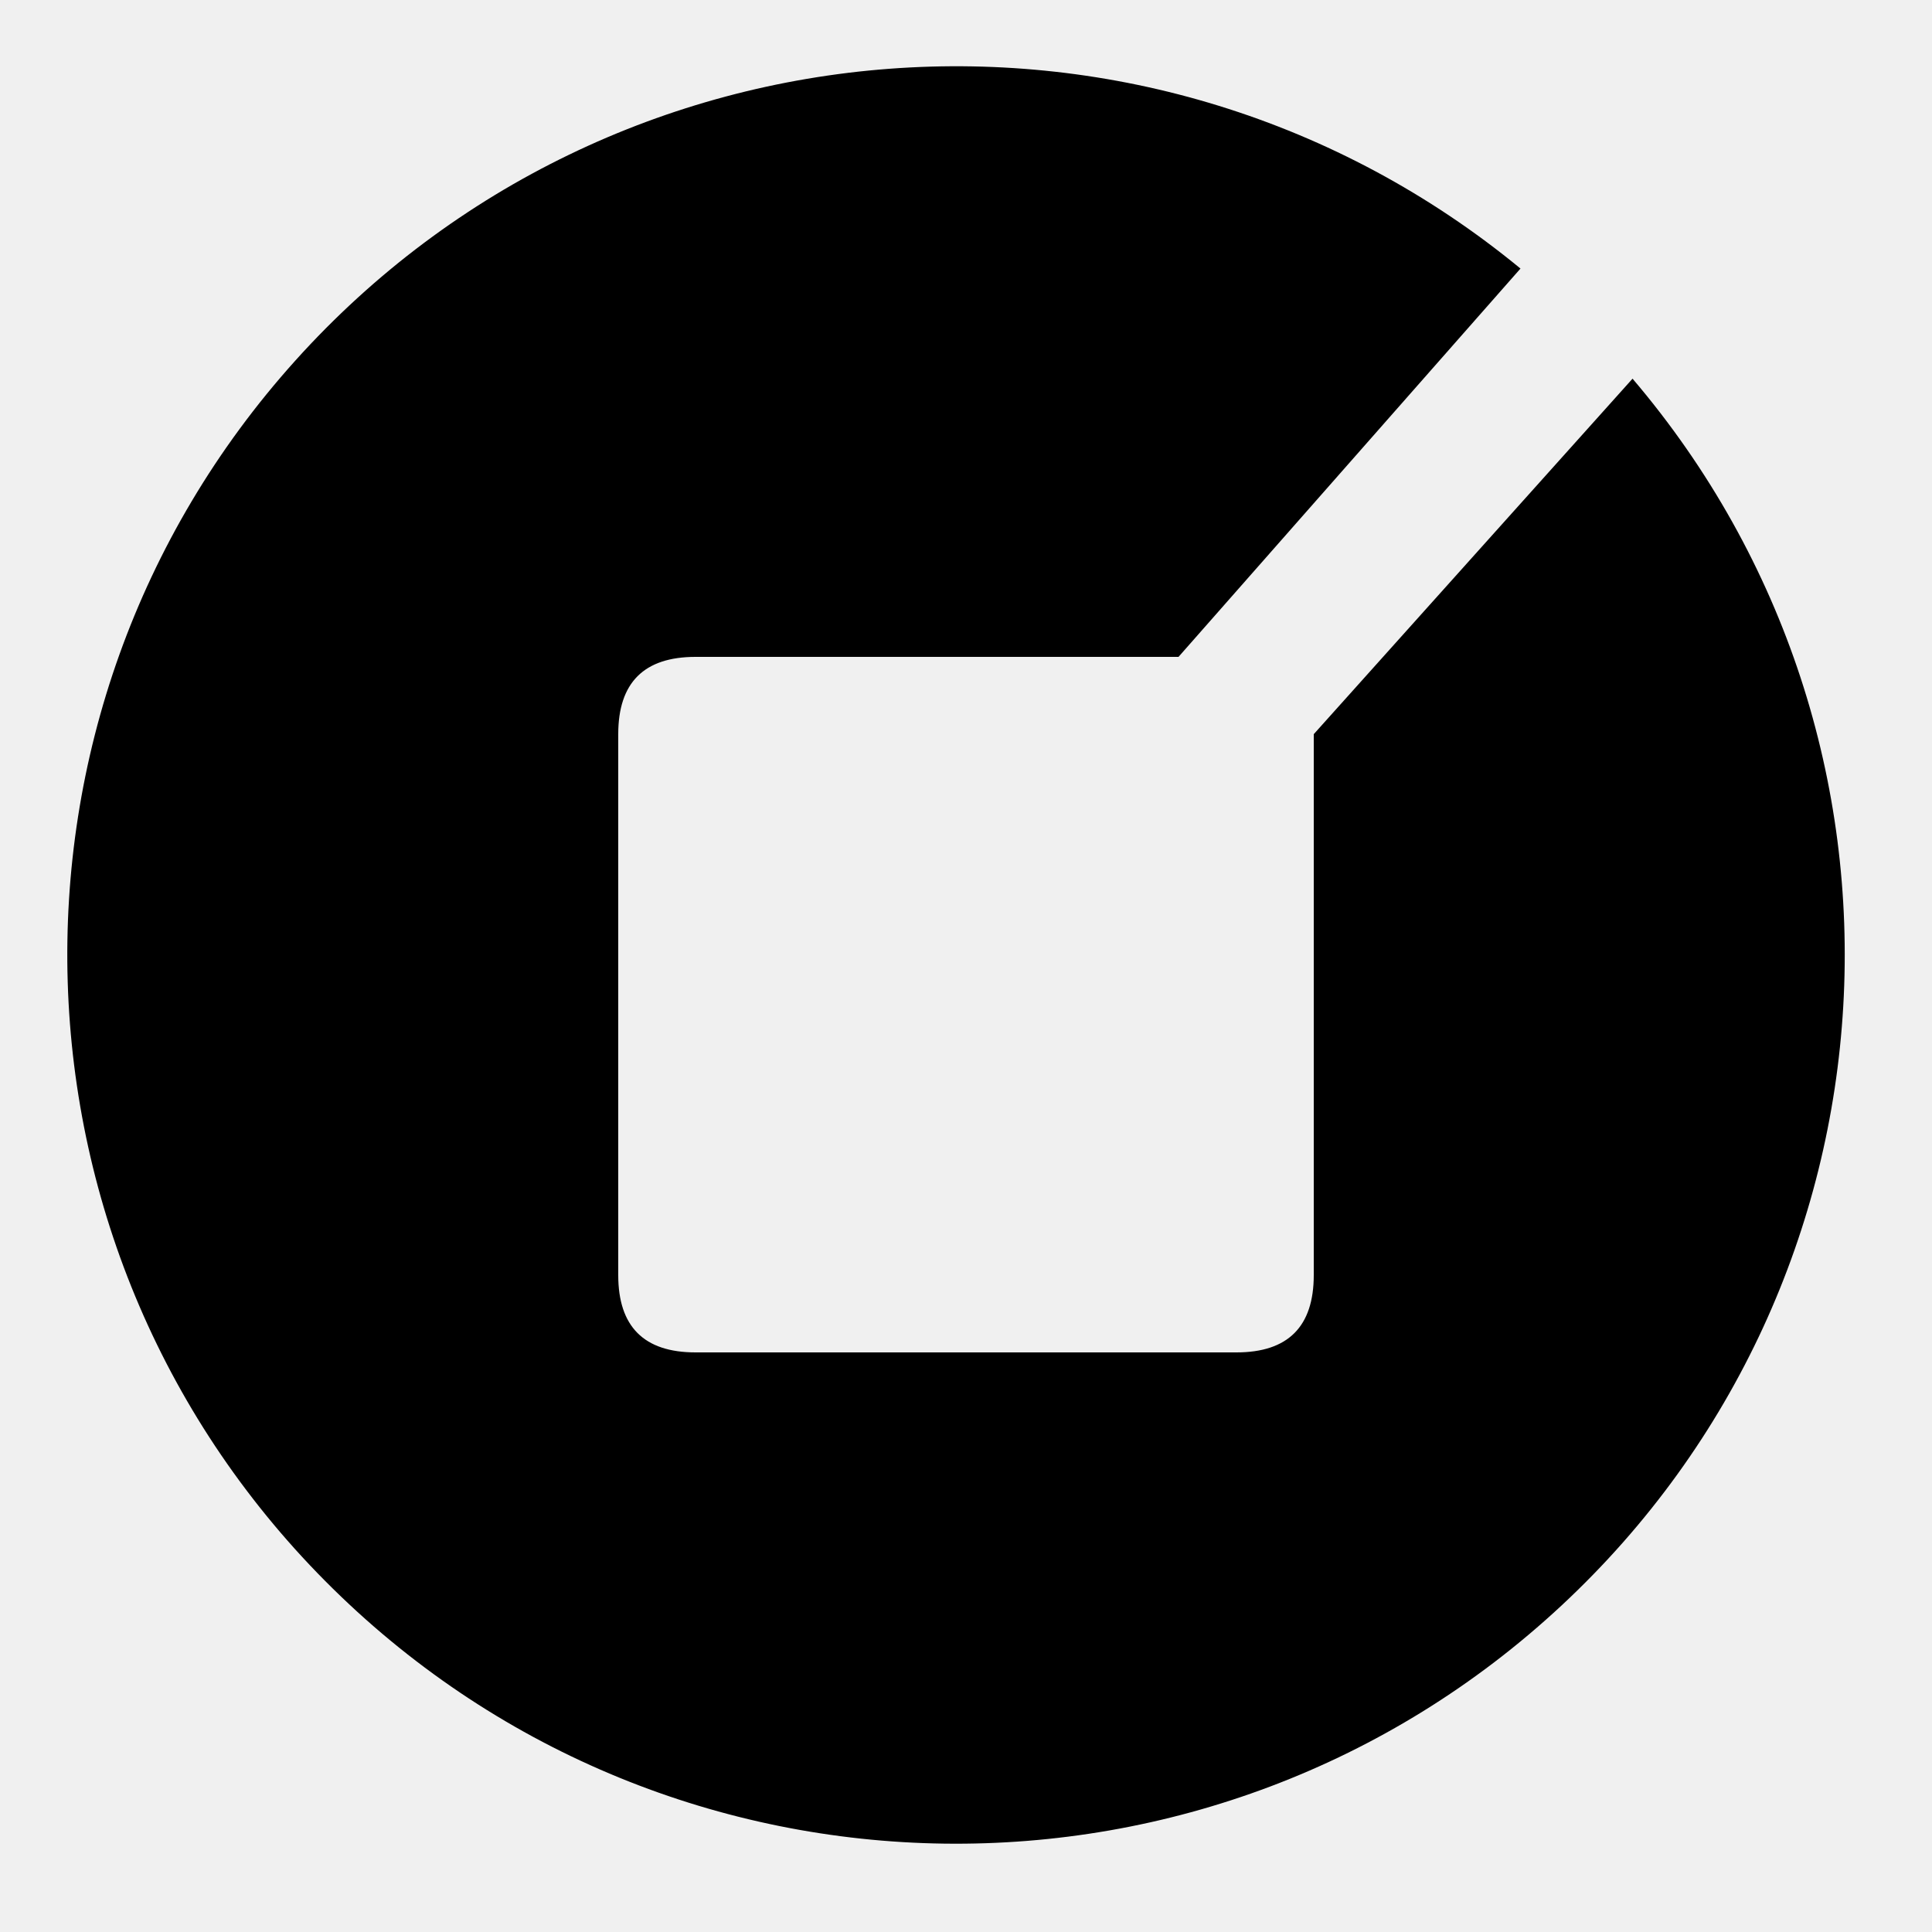
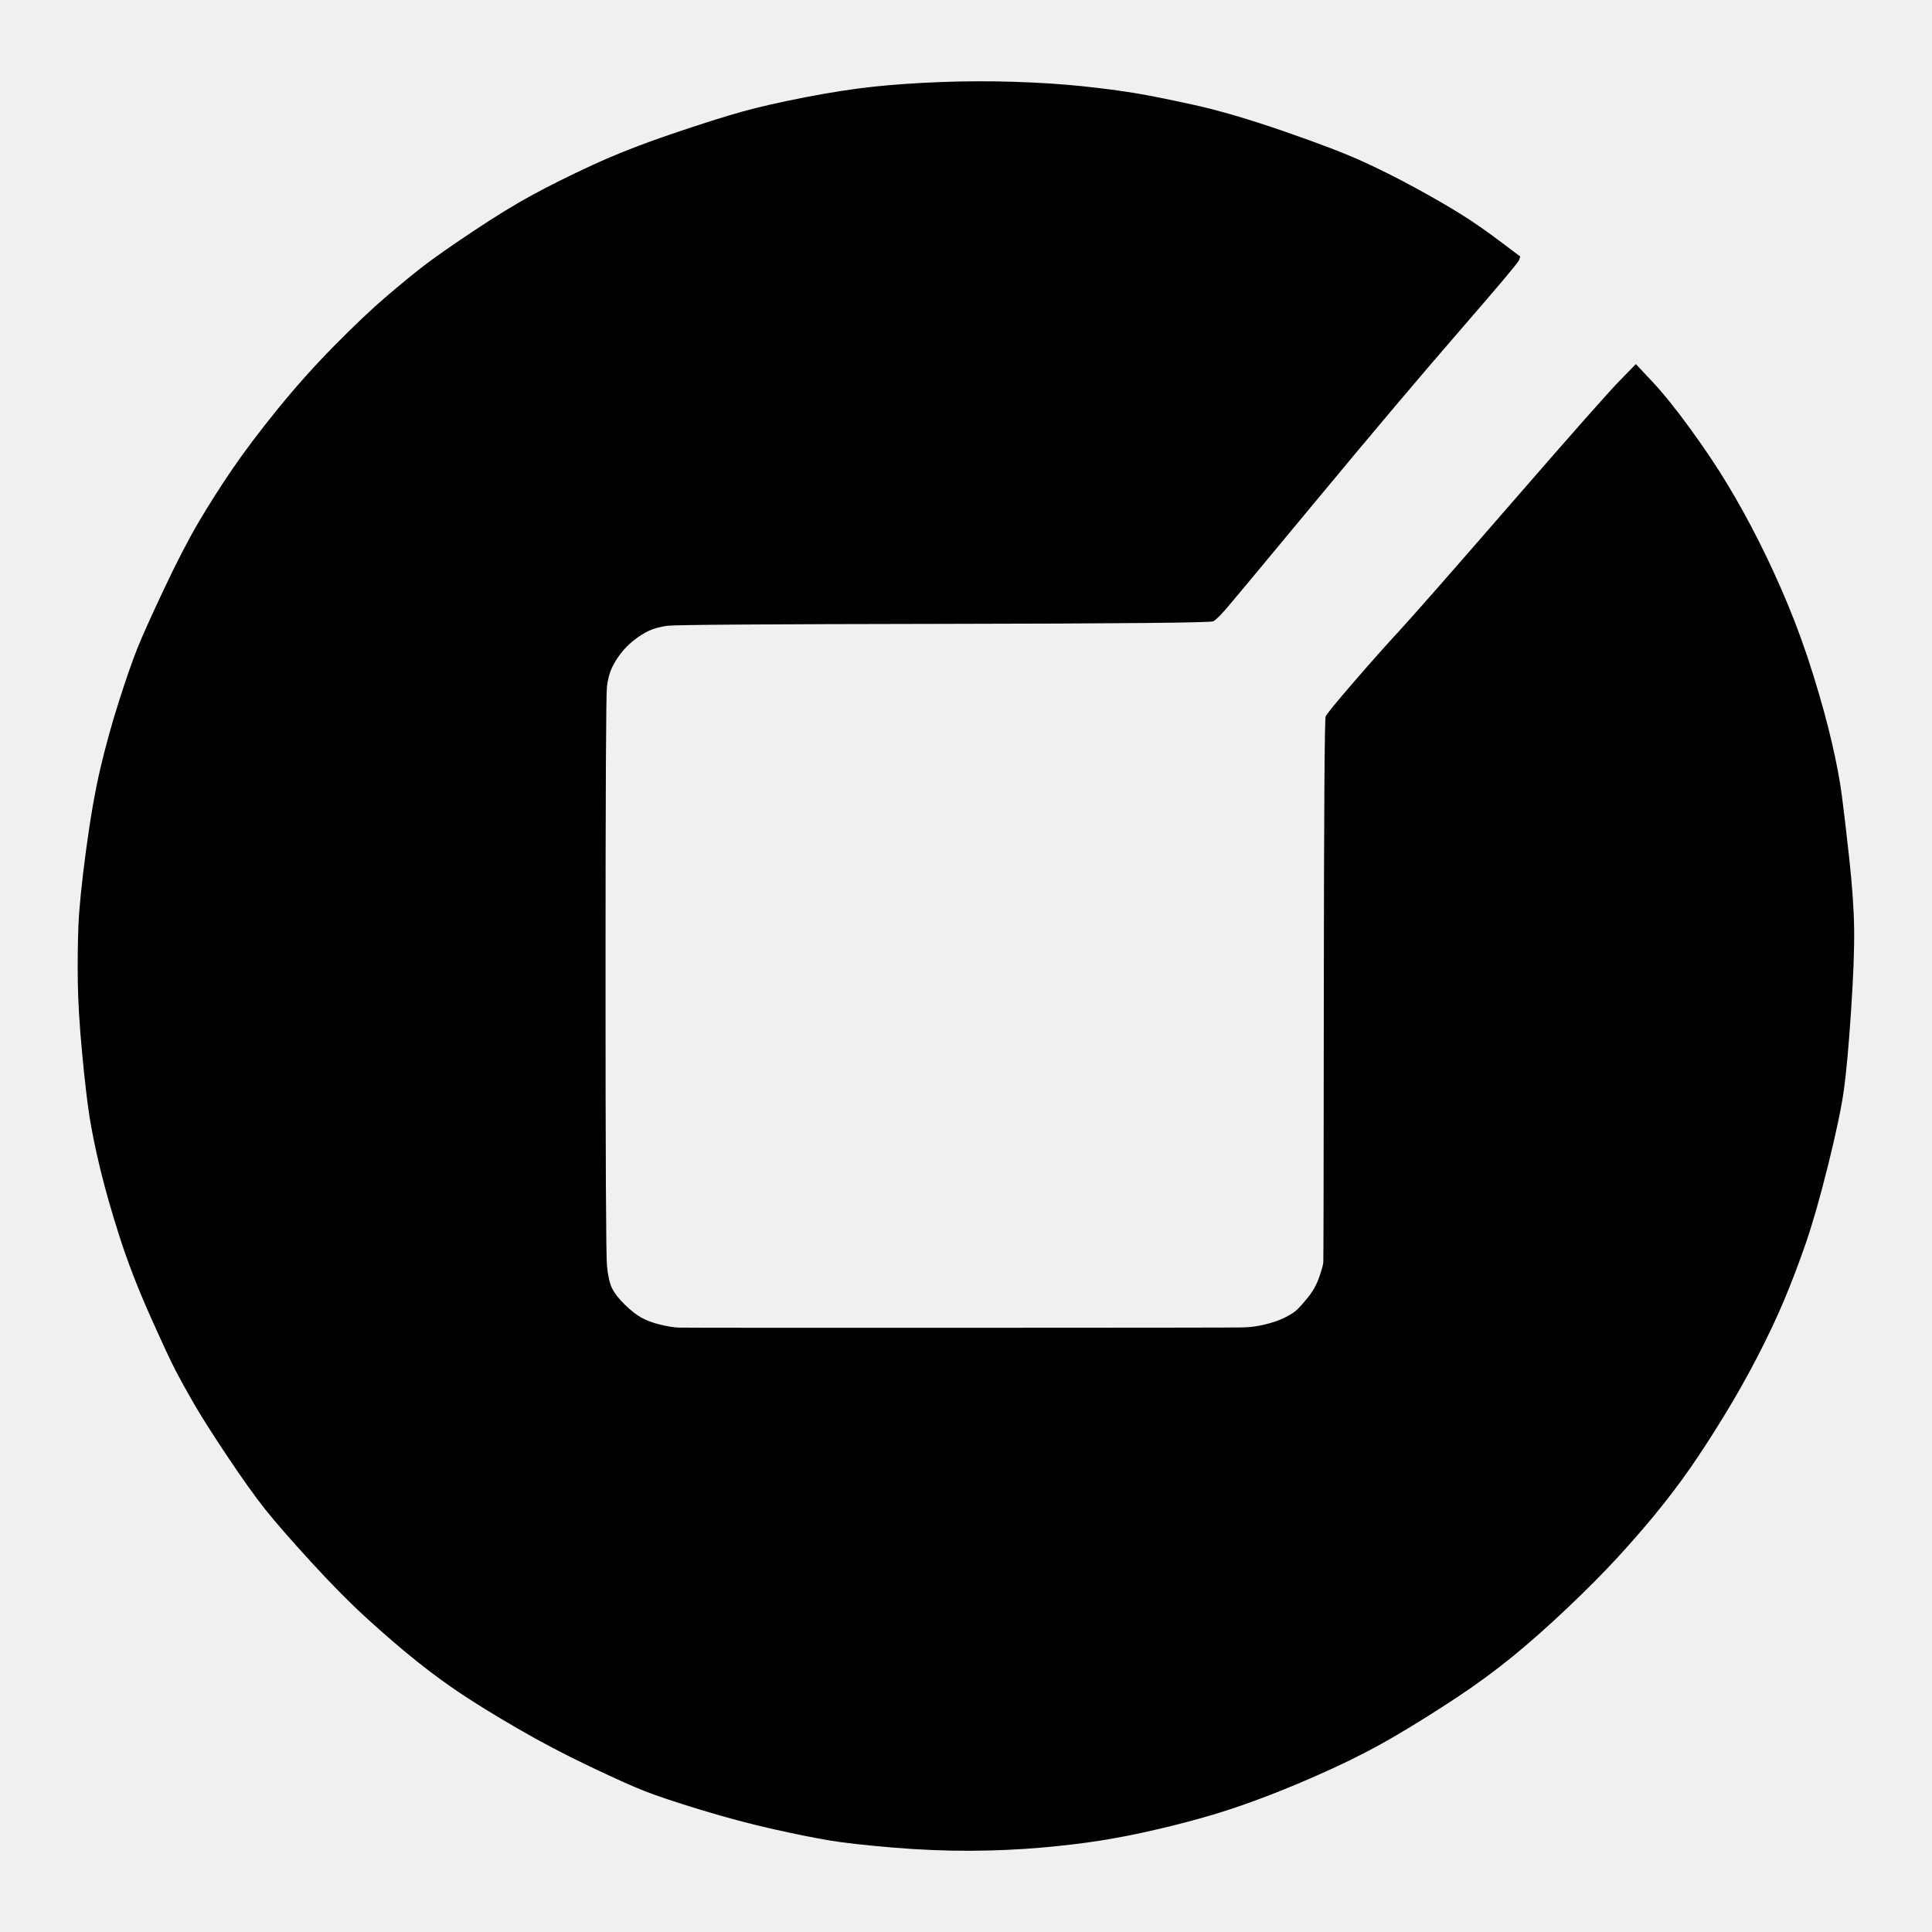
<svg xmlns="http://www.w3.org/2000/svg" viewBox="0 0 100 100">
  <style>path{fill:#000}@media(prefers-color-scheme:dark){path{fill:#fff}}</style>
-   <path d="M78.7 13.9A46 46 0 1 0 84.5 19.6L68 38V66Q68 70 64 70H36Q32 70 32 66V38Q32 34 36 34H61Z" />
+   <path d="M48.675 4.247Q46.740 4.323 45.191 4.489Q43.643 4.655 41.708 5.029Q39.772 5.402 38.418 5.777Q37.063 6.153 34.741 6.943Q32.418 7.734 30.676 8.539Q28.935 9.343 27.580 10.077Q26.225 10.811 24.484 11.974Q22.742 13.137 21.968 13.732Q21.194 14.326 20.032 15.316Q18.871 16.306 17.310 17.889Q15.749 19.472 14.339 21.214Q12.929 22.956 12.007 24.311Q11.083 25.665 10.285 27.020Q9.486 28.375 8.482 30.504Q7.478 32.633 7.093 33.600Q6.708 34.568 6.153 36.310Q5.598 38.051 5.190 39.793Q4.783 41.535 4.448 44.051Q4.113 46.567 4.059 47.921Q4.006 49.276 4.027 50.824Q4.049 52.373 4.250 54.501Q4.450 56.630 4.632 57.791Q4.815 58.953 5.187 60.501Q5.561 62.049 6.180 63.984Q6.799 65.920 7.745 68.049Q8.692 70.177 9.096 70.952Q9.499 71.726 10.060 72.693Q10.621 73.661 11.784 75.403Q12.948 77.145 13.717 78.112Q14.486 79.080 16.098 80.843Q17.710 82.606 19.065 83.835Q20.419 85.064 21.581 85.993Q22.742 86.922 23.903 87.693Q25.064 88.464 26.806 89.475Q28.548 90.487 30.483 91.410Q32.418 92.334 33.386 92.714Q34.354 93.093 36.289 93.682Q38.224 94.270 39.966 94.662Q41.708 95.054 42.869 95.250Q44.030 95.445 46.159 95.625Q48.288 95.804 50.223 95.795Q52.158 95.786 53.900 95.632Q55.642 95.478 56.997 95.262Q58.351 95.047 59.900 94.686Q61.448 94.326 62.803 93.921Q64.157 93.516 65.705 92.919Q67.254 92.322 68.996 91.524Q70.737 90.725 72.286 89.812Q73.834 88.899 75.382 87.875Q76.930 86.852 78.285 85.747Q79.640 84.642 81.142 83.216Q82.644 81.789 83.713 80.628Q84.781 79.467 85.732 78.306Q86.681 77.145 87.489 75.983Q88.297 74.822 89.244 73.274Q90.191 71.726 90.989 70.177Q91.787 68.629 92.356 67.274Q92.924 65.920 93.460 64.372Q93.997 62.823 94.622 60.307Q95.246 57.791 95.436 56.437Q95.625 55.082 95.807 52.373Q95.990 49.663 95.970 48.115Q95.950 46.567 95.717 44.438Q95.484 42.309 95.330 41.148Q95.176 39.987 94.818 38.438Q94.459 36.890 93.860 34.955Q93.260 33.020 92.534 31.278Q91.807 29.536 91.024 27.988Q90.241 26.440 89.423 25.085Q88.607 23.730 87.480 22.182Q86.353 20.634 85.512 19.740L84.671 18.846L83.801 19.740Q82.930 20.634 78.223 26.052Q73.516 31.471 72.445 32.633Q71.373 33.794 70.036 35.342Q68.699 36.890 68.616 37.084Q68.533 37.277 68.521 51.211Q68.510 65.146 68.494 65.339Q68.478 65.533 68.279 66.113Q68.079 66.694 67.666 67.195Q67.254 67.696 67.060 67.856Q66.867 68.016 66.480 68.208Q66.093 68.400 65.512 68.545Q64.931 68.691 64.351 68.707Q63.770 68.723 49.642 68.726Q35.515 68.729 35.128 68.716Q34.741 68.703 34.160 68.559Q33.579 68.414 33.192 68.197Q32.805 67.981 32.343 67.531Q31.881 67.081 31.687 66.694Q31.494 66.307 31.418 65.533Q31.341 64.759 31.342 50.437Q31.343 36.116 31.416 35.535Q31.489 34.955 31.671 34.568Q31.853 34.181 32.136 33.816Q32.418 33.452 32.805 33.144Q33.192 32.837 33.579 32.652Q33.967 32.468 34.547 32.390Q35.128 32.312 48.868 32.291Q62.609 32.270 62.803 32.157Q62.996 32.044 63.418 31.564Q63.839 31.084 68.170 25.859Q72.502 20.634 75.525 17.150Q78.548 13.667 78.619 13.473L78.689 13.279L77.616 12.471Q76.543 11.663 75.576 11.061Q74.608 10.460 73.253 9.721Q71.898 8.982 70.544 8.362Q69.189 7.742 66.480 6.804Q63.770 5.866 61.835 5.438Q59.900 5.010 58.738 4.818Q57.577 4.626 56.029 4.463Q54.481 4.300 52.545 4.236Q50.610 4.172 48.675 4.247Z" />
</svg>
